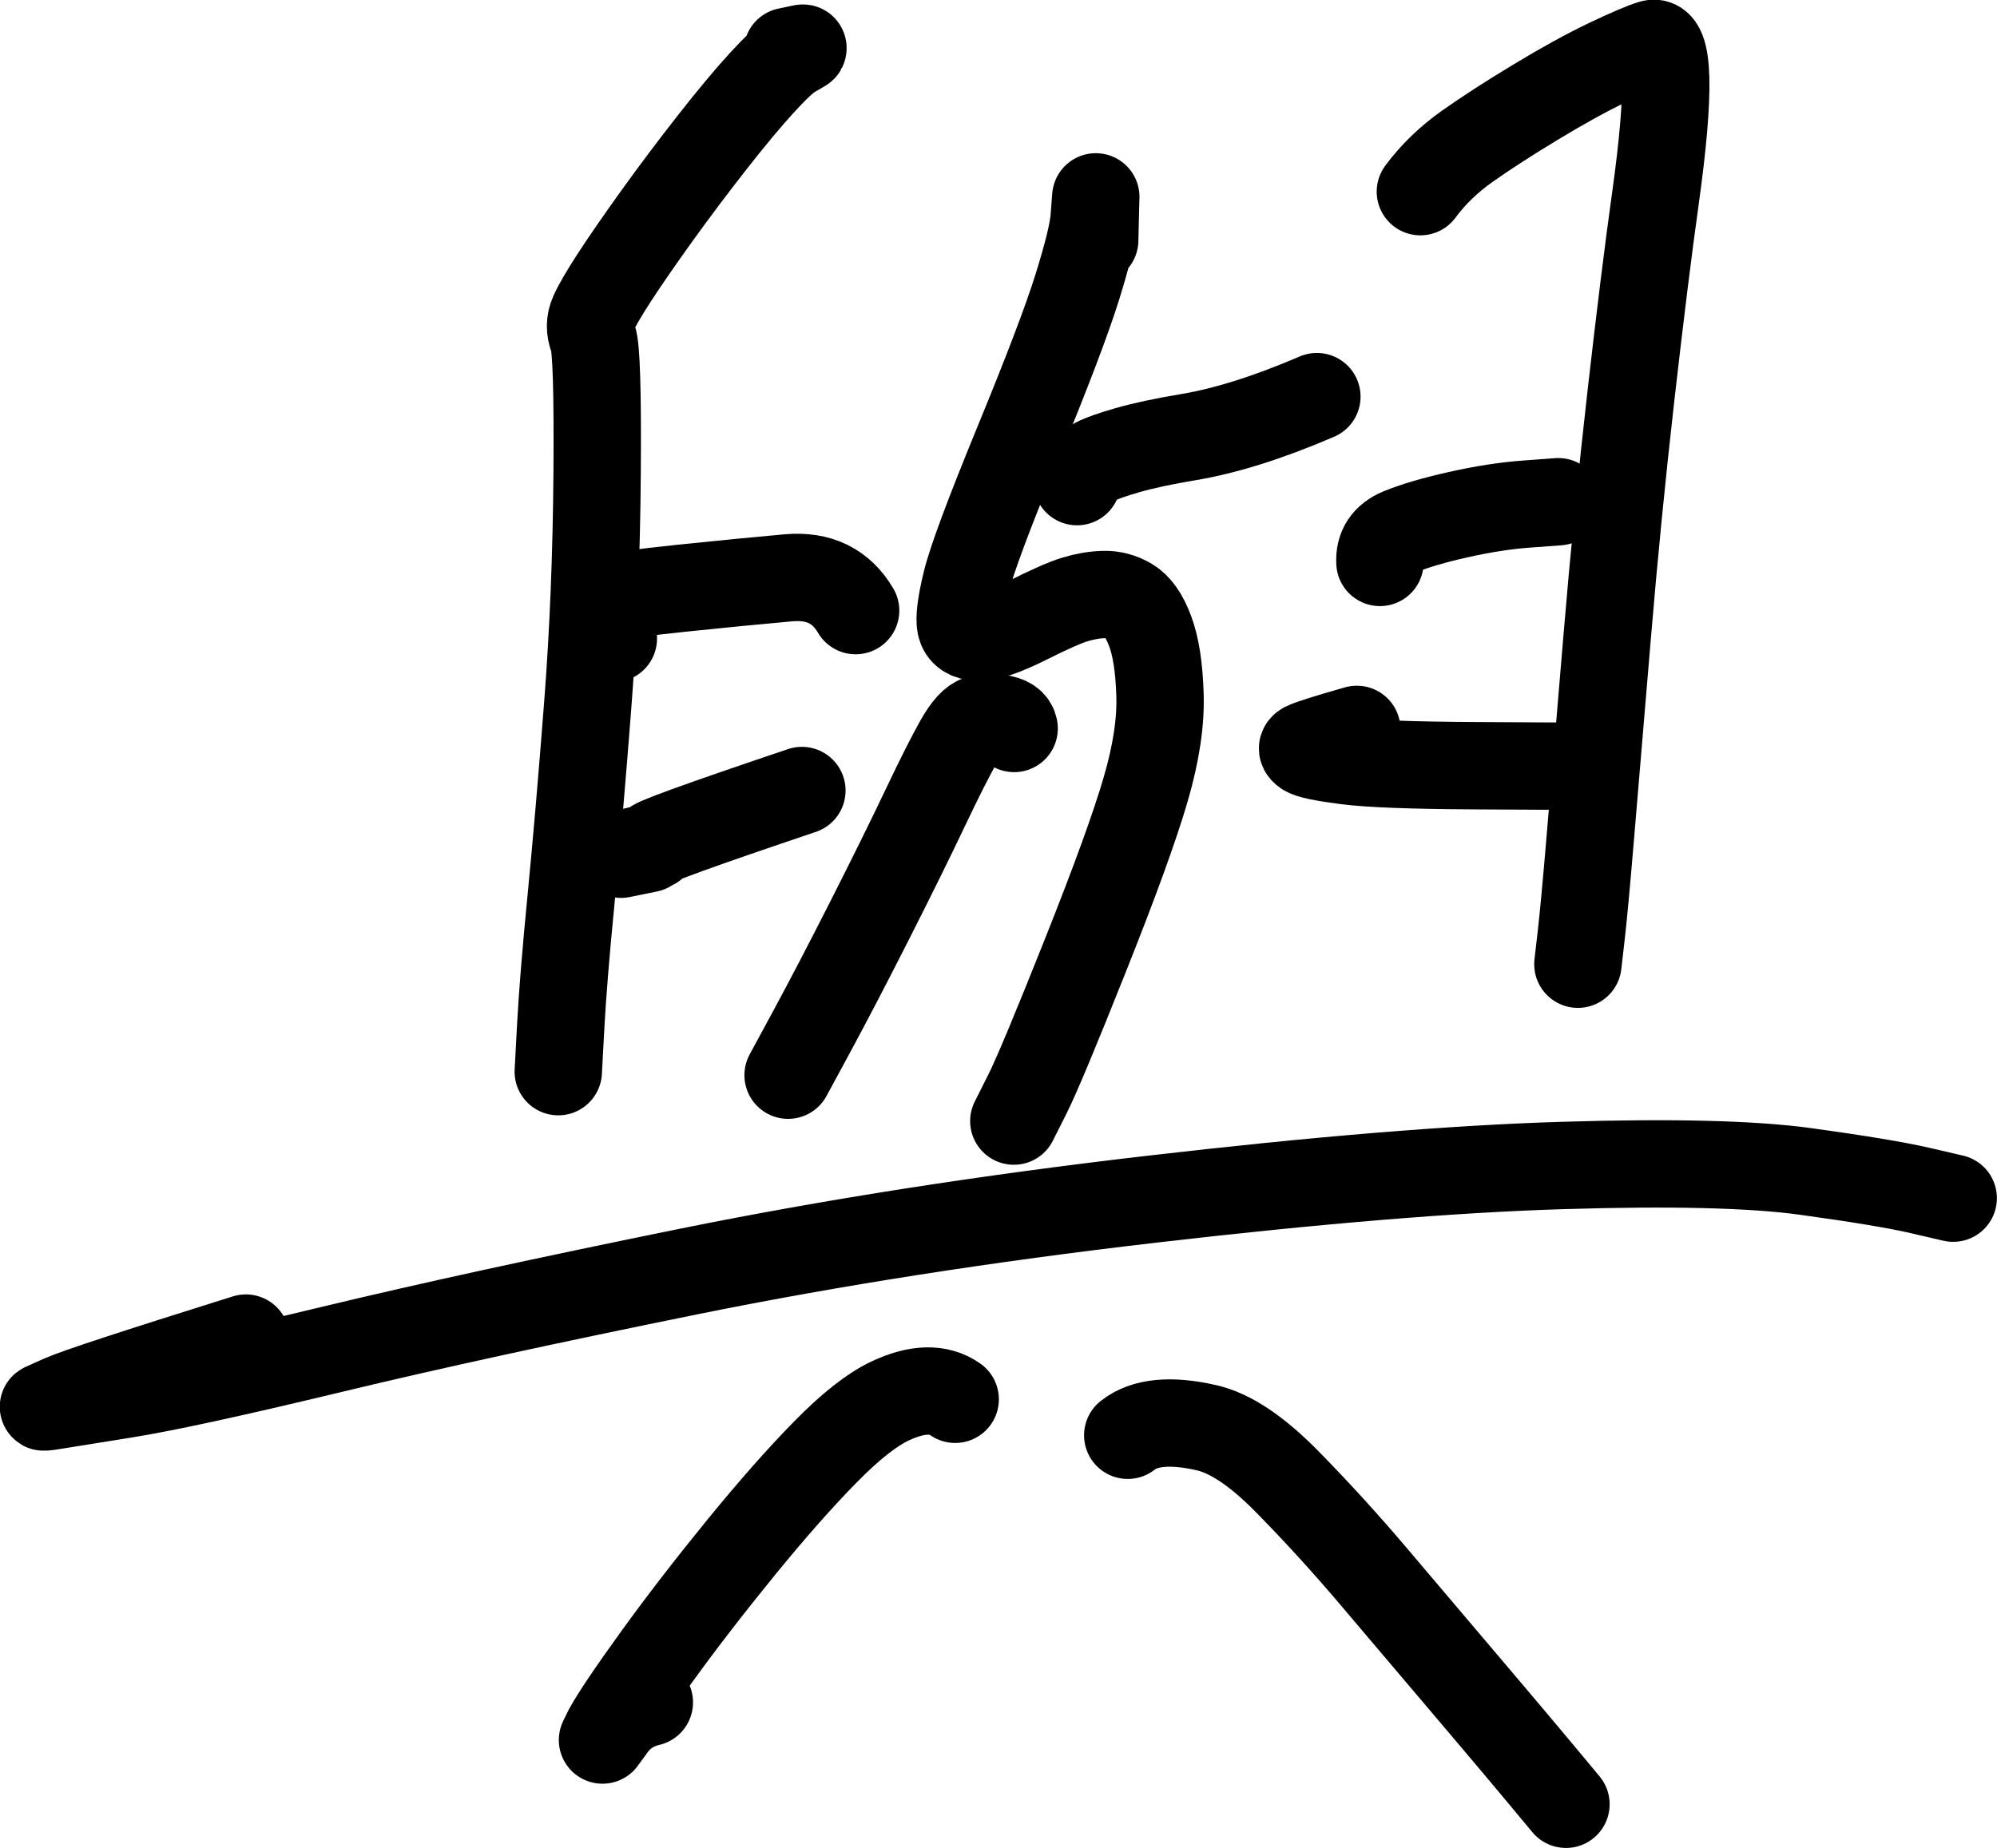
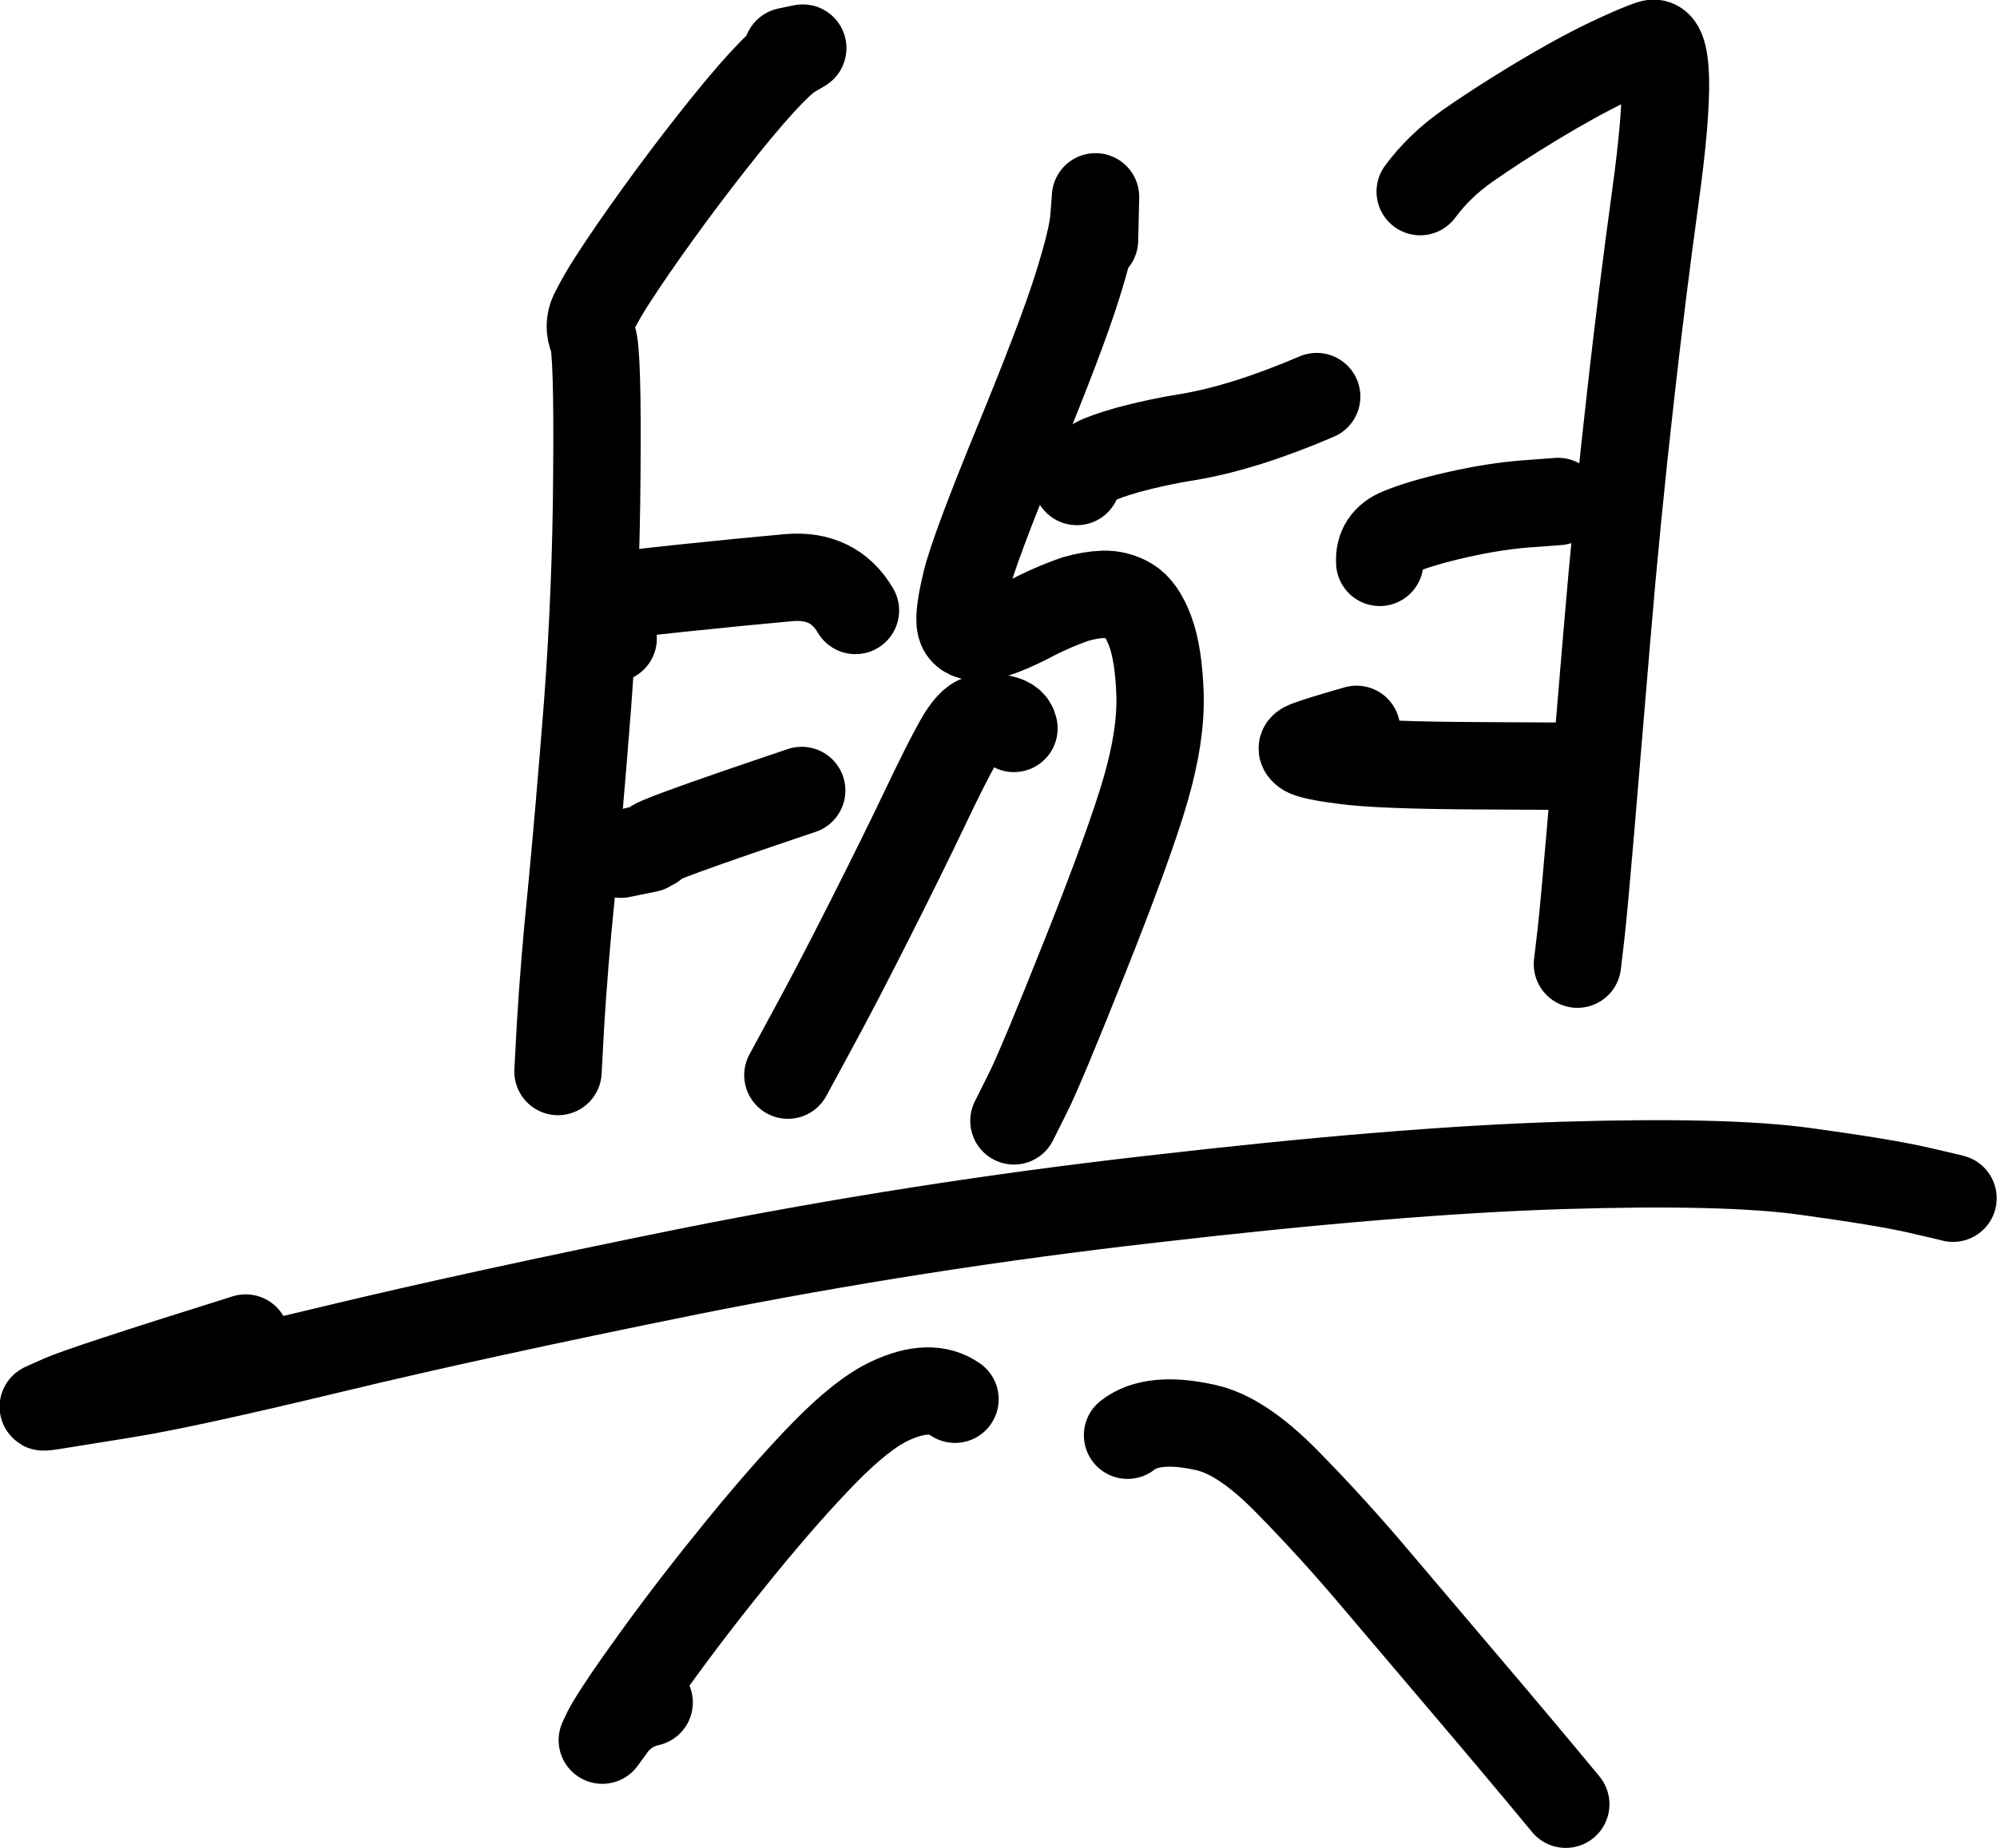
- <svg xmlns="http://www.w3.org/2000/svg" version="1.1" id="svg2" width="17.271" height="15.985" viewBox="0 0 17.271 15.985">
-   <defs id="defs6" />
-   <g id="g10" transform="matrix(1.333333,0,0,-1.333333,-340.4336,1078.329)">
-     <g id="g377589">
-       <g id="g1048" transform="matrix(0.5454546,0,0,-0.5454546,0,841.89)">
-         <path d="m 477.459,61.373 c 0.112,-0.023 0.172,-0.036 0.182,-0.038 0.007,-0.001 0.006,5e-4 -0.003,0.006 -0.009,0.005 -0.051,0.03 -0.125,0.073 -0.075,0.044 -0.194,0.155 -0.358,0.334 -0.164,0.179 -0.36,0.414 -0.588,0.705 -0.228,0.291 -0.446,0.581 -0.655,0.871 -0.208,0.29 -0.377,0.534 -0.506,0.732 -0.129,0.199 -0.214,0.345 -0.255,0.439 -0.042,0.094 -0.043,0.192 -0.003,0.292 0.04,0.1 0.056,0.633 0.049,1.599 -0.007,0.966 -0.044,1.884 -0.111,2.754 -0.067,0.87 -0.133,1.636 -0.197,2.298 -0.065,0.662 -0.106,1.173 -0.125,1.532 l -0.024,0.447 10e-4,-0.019 0.003,-0.055 -0.009,0.166" style="fill:none;stroke:#000000;stroke-width:1.039;stroke-linecap:round;stroke-linejoin:round;stroke-miterlimit:10;stroke-dasharray:none;stroke-opacity:1" id="path1050" />
-       </g>
-       <g id="g1052" transform="matrix(0.5454546,0,0,-0.5454546,0,841.89)">
-         <path d="m 475.39,68.357 c -0.085,-0.275 -0.09,-0.434 -0.015,-0.476 0.053,-0.03 0.325,-0.07 0.817,-0.121 0.492,-0.051 0.919,-0.093 1.28,-0.125 0.362,-0.032 0.628,0.098 0.799,0.39" style="fill:none;stroke:#000000;stroke-width:1.039;stroke-linecap:round;stroke-linejoin:round;stroke-miterlimit:10;stroke-dasharray:none;stroke-opacity:1" id="path1054" />
-       </g>
-       <g id="g1056" transform="matrix(0.5454546,0,0,-0.5454546,0,841.89)">
-         <path d="m 475.805,70.857 -0.323,0.066 0.162,-0.039 c 0.192,-0.044 0.268,-0.071 0.228,-0.079 -0.058,-0.012 0.529,-0.225 1.76,-0.64" style="fill:none;stroke:#000000;stroke-width:1.039;stroke-linecap:round;stroke-linejoin:round;stroke-miterlimit:10;stroke-dasharray:none;stroke-opacity:1" id="path1058" />
-       </g>
-       <g id="g1060" transform="matrix(0.5454546,0,0,-0.5454546,0,841.89)">
-         <path d="m 481.114,63.619 c 0.008,-0.326 0.012,-0.495 0.013,-0.508 v -0.007 l -7e-4,0.006 c -6e-4,0.009 -0.007,0.091 -0.019,0.248 -0.012,0.157 -0.079,0.429 -0.2,0.818 -0.121,0.388 -0.356,1.006 -0.705,1.854 -0.348,0.848 -0.554,1.399 -0.616,1.656 -0.062,0.256 -0.084,0.428 -0.066,0.516 0.019,0.087 0.087,0.134 0.204,0.139 0.117,0.005 0.311,-0.06 0.581,-0.195 0.27,-0.136 0.463,-0.221 0.579,-0.255 0.116,-0.035 0.227,-0.054 0.334,-0.057 0.107,-0.004 0.209,0.023 0.307,0.08 0.098,0.057 0.181,0.175 0.248,0.355 0.068,0.18 0.107,0.431 0.117,0.755 0.011,0.323 -0.045,0.698 -0.169,1.123 -0.123,0.425 -0.361,1.083 -0.715,1.972 -0.354,0.889 -0.584,1.441 -0.692,1.656 -0.108,0.214 -0.162,0.322 -0.162,0.322" style="fill:none;stroke:#000000;stroke-width:1.039;stroke-linecap:round;stroke-linejoin:round;stroke-miterlimit:10;stroke-dasharray:none;stroke-opacity:1" id="path1062" />
-       </g>
-       <g id="g1064" transform="matrix(0.5454546,0,0,-0.5454546,0,841.89)">
-         <path d="m 480.156,69.427 c -0.01,-0.066 -0.071,-0.107 -0.183,-0.122 -0.077,-0.01 -0.152,-0.008 -0.227,0.008 -0.074,0.016 -0.158,0.107 -0.252,0.274 -0.094,0.167 -0.227,0.43 -0.398,0.79 -0.171,0.36 -0.389,0.802 -0.654,1.325 -0.265,0.523 -0.494,0.962 -0.686,1.317 -0.192,0.354 -0.288,0.532 -0.288,0.532" style="fill:none;stroke:#000000;stroke-width:1.039;stroke-linecap:round;stroke-linejoin:round;stroke-miterlimit:10;stroke-dasharray:none;stroke-opacity:1" id="path1066" />
-       </g>
-       <g id="g1068" transform="matrix(0.5454546,0,0,-0.5454546,0,841.89)">
-         <path d="m 480.904,66.491 c 0.048,-0.107 0.122,-0.187 0.223,-0.241 0.068,-0.036 0.195,-0.081 0.379,-0.134 0.185,-0.053 0.427,-0.105 0.726,-0.155 0.441,-0.074 0.95,-0.234 1.524,-0.481" style="fill:none;stroke:#000000;stroke-width:1.039;stroke-linecap:round;stroke-linejoin:round;stroke-miterlimit:10;stroke-dasharray:none;stroke-opacity:1" id="path1070" />
-       </g>
-       <g id="g1072" transform="matrix(0.5454546,0,0,-0.5454546,0,841.89)">
-         <path d="m 484.987,63.042 c 0.15,-0.203 0.336,-0.383 0.558,-0.54 0.222,-0.157 0.493,-0.332 0.814,-0.526 0.32,-0.194 0.604,-0.35 0.852,-0.469 0.247,-0.118 0.423,-0.193 0.526,-0.225 0.103,-0.032 0.159,0.108 0.167,0.419 0.007,0.312 -0.033,0.78 -0.12,1.406 -0.088,0.626 -0.185,1.413 -0.293,2.36 -0.108,0.947 -0.202,1.905 -0.283,2.872 -0.081,0.967 -0.146,1.745 -0.196,2.334 -0.049,0.589 -0.087,0.995 -0.113,1.22 -0.026,0.225 -0.039,0.338 -0.039,0.338" style="fill:none;stroke:#000000;stroke-width:1.039;stroke-linecap:round;stroke-linejoin:round;stroke-miterlimit:10;stroke-dasharray:none;stroke-opacity:1" id="path1074" />
-       </g>
-       <g id="g1076" transform="matrix(0.5454546,0,0,-0.5454546,0,841.89)">
-         <path d="m 484.506,67.452 c -0.01,-0.173 0.071,-0.295 0.24,-0.365 0.17,-0.07 0.4,-0.138 0.69,-0.203 0.29,-0.065 0.561,-0.108 0.813,-0.126 0.252,-0.019 0.378,-0.028 0.378,-0.028" style="fill:none;stroke:#000000;stroke-width:1.039;stroke-linecap:round;stroke-linejoin:round;stroke-miterlimit:10;stroke-dasharray:none;stroke-opacity:1" id="path1078" />
-       </g>
-       <g id="g1080" transform="matrix(0.5454546,0,0,-0.5454546,0,841.89)">
-         <path d="m 484.231,69.438 c -0.358,0.102 -0.564,0.167 -0.619,0.196 -0.038,0.02 -0.035,0.046 0.01,0.077 0.045,0.031 0.205,0.065 0.479,0.1 0.274,0.036 0.788,0.055 1.542,0.059 0.754,0.004 1.132,0.006 1.132,0.006" style="fill:none;stroke:#000000;stroke-width:1.039;stroke-linecap:round;stroke-linejoin:round;stroke-miterlimit:10;stroke-dasharray:none;stroke-opacity:1" id="path1082" />
-       </g>
-       <g id="g1084" transform="matrix(0.5454546,0,0,-0.5454546,0,841.89)">
-         <path d="m 471.02,76.678 c -1.29,0.404 -2.02,0.643 -2.189,0.719 -0.118,0.053 -0.189,0.084 -0.212,0.095 -0.023,0.01 0.012,0.008 0.105,-0.007 0.093,-0.015 0.38,-0.061 0.86,-0.138 0.48,-0.077 1.298,-0.255 2.451,-0.533 1.154,-0.278 2.576,-0.588 4.267,-0.931 1.691,-0.342 3.519,-0.628 5.483,-0.856 1.965,-0.228 3.595,-0.363 4.892,-0.402 1.297,-0.04 2.26,-0.016 2.891,0.071 0.631,0.087 1.081,0.162 1.351,0.224 l 0.379,0.088 -0.002,-3.9e-4 -0.014,-0.003 0.041,0.009" style="fill:none;stroke:#000000;stroke-width:1.039;stroke-linecap:round;stroke-linejoin:round;stroke-miterlimit:10;stroke-dasharray:none;stroke-opacity:1" id="path1086" />
-       </g>
-       <g id="g1088" transform="matrix(0.5454546,0,0,-0.5454546,0,841.89)">
-         <path d="m 479.455,77.406 c -0.195,-0.137 -0.453,-0.131 -0.772,0.019 -0.216,0.101 -0.474,0.304 -0.772,0.608 -0.299,0.304 -0.633,0.683 -1.002,1.135 -0.369,0.453 -0.705,0.887 -1.006,1.304 -0.301,0.417 -0.496,0.706 -0.584,0.868 l -0.058,0.119 0.094,-0.128 c 0.112,-0.168 0.267,-0.274 0.463,-0.32" style="fill:none;stroke:#000000;stroke-width:1.039;stroke-linecap:round;stroke-linejoin:round;stroke-miterlimit:10;stroke-dasharray:none;stroke-opacity:1" id="path1090" />
-       </g>
-       <g id="g1092" transform="matrix(0.5454546,0,0,-0.5454546,0,841.89)">
-         <path d="m 481.507,77.834 c 0.198,-0.157 0.51,-0.187 0.936,-0.09 0.282,0.064 0.601,0.277 0.956,0.638 0.355,0.361 0.706,0.746 1.052,1.155 0.346,0.409 0.679,0.801 0.998,1.177 0.488,0.574 0.911,1.077 1.269,1.509" style="fill:none;stroke:#000000;stroke-width:1.039;stroke-linecap:round;stroke-linejoin:round;stroke-miterlimit:10;stroke-dasharray:none;stroke-opacity:1" id="path1094" />
-       </g>
-     </g>
-   </g>
+ <svg xmlns="http://www.w3.org/2000/svg" width="17.271" height="15.985">
+   <path d="m477.46 61.373.181-.038q.01-.002-.003.006l-.125.073q-.112.066-.359.334-.246.27-.588.705t-.655.87-.505.733a4 4 0 0 0-.255.439.36.36 0 0 0-.003.292q.06.15.048 1.599a40 40 0 0 1-.11 2.753q-.102 1.305-.198 2.298a37 37 0 0 0-.125 1.532l-.024.447.001-.018.003-.056-.009.166" style="fill:none;stroke:#000;stroke-width:1.039;stroke-linecap:round;stroke-linejoin:round;stroke-miterlimit:10;stroke-dasharray:none;stroke-opacity:1" transform="matrix(.72727 0 0 .72727 -340.434 -44.191)" />
+   <path d="M475.39 68.357q-.127-.413-.015-.477.08-.045.817-.12.738-.077 1.28-.126.543-.048.799.39" style="fill:none;stroke:#000;stroke-width:1.039;stroke-linecap:round;stroke-linejoin:round;stroke-miterlimit:10;stroke-dasharray:none;stroke-opacity:1" transform="matrix(.72727 0 0 .72727 -340.434 -44.191)" />
+   <path d="m475.805 70.857-.323.066.162-.039q.288-.066.228-.079-.087-.018 1.76-.64" style="fill:none;stroke:#000;stroke-width:1.039;stroke-linecap:round;stroke-linejoin:round;stroke-miterlimit:10;stroke-dasharray:none;stroke-opacity:1" transform="matrix(.72727 0 0 .72727 -340.434 -44.191)" />
+   <path d="m481.114 63.619.012-.508v-.007.006l-.019.248q-.017.236-.2.818-.182.582-.704 1.853-.523 1.272-.616 1.656-.094.385-.066.516.029.131.204.139.177.008.581-.195a4 4 0 0 1 .58-.256q.173-.051.334-.057a.56.56 0 0 1 .307.08q.147.086.248.355.102.27.118.755.015.486-.169 1.123-.184.639-.715 1.973-.53 1.333-.692 1.655l-.161.322" style="fill:none;stroke:#000;stroke-width:1.039;stroke-linecap:round;stroke-linejoin:round;stroke-miterlimit:10;stroke-dasharray:none;stroke-opacity:1" transform="matrix(.72727 0 0 .72727 -340.434 -44.191)" />
+   <path d="M480.156 69.427q-.015-.1-.184-.122a.7.7 0 0 0-.226.008q-.111.024-.252.274t-.398.79-.654 1.326-.686 1.316l-.288.532" style="fill:none;stroke:#000;stroke-width:1.039;stroke-linecap:round;stroke-linejoin:round;stroke-miterlimit:10;stroke-dasharray:none;stroke-opacity:1" transform="matrix(.72727 0 0 .72727 -340.434 -44.191)" />
+   <path d="M480.904 66.49a.5.5 0 0 1 .223-.24q.102-.055.379-.135a7 7 0 0 1 .726-.155q.662-.111 1.524-.48" style="fill:none;stroke:#000;stroke-width:1.039;stroke-linecap:round;stroke-linejoin:round;stroke-miterlimit:10;stroke-dasharray:none;stroke-opacity:1" transform="matrix(.72727 0 0 .72727 -340.434 -44.191)" />
+   <path d="M484.987 63.042q.225-.305.558-.54t.813-.526q.48-.29.852-.469.371-.177.526-.225t.167.42q.01.466-.12 1.406a95 95 0 0 0-.294 2.36 97 97 0 0 0-.283 2.872l-.196 2.333q-.075.884-.113 1.22l-.04.338" style="fill:none;stroke:#000;stroke-width:1.039;stroke-linecap:round;stroke-linejoin:round;stroke-miterlimit:10;stroke-dasharray:none;stroke-opacity:1" transform="matrix(.72727 0 0 .72727 -340.434 -44.191)" />
+   <path d="M484.506 67.452q-.015-.261.24-.366t.69-.203.813-.127l.378-.028" style="fill:none;stroke:#000;stroke-width:1.039;stroke-linecap:round;stroke-linejoin:round;stroke-miterlimit:10;stroke-dasharray:none;stroke-opacity:1" transform="matrix(.72727 0 0 .72727 -340.434 -44.191)" />
+   <path d="M484.23 69.438q-.536.153-.619.196-.057.03.01.077.068.048.479.1.411.054 1.542.06l1.132.006" style="fill:none;stroke:#000;stroke-width:1.039;stroke-linecap:round;stroke-linejoin:round;stroke-miterlimit:10;stroke-dasharray:none;stroke-opacity:1" transform="matrix(.72727 0 0 .72727 -340.434 -44.191)" />
+   <path d="M471.02 76.678q-1.935.606-2.19.72l-.211.094q-.034.015.105-.007l.86-.138q.72-.116 2.451-.533 1.73-.417 4.267-.93a66 66 0 0 1 5.484-.857q2.946-.342 4.892-.402 1.945-.06 2.89.071.947.13 1.352.224l.379.088h-.002l-.014-.003.04.01" style="fill:none;stroke:#000;stroke-width:1.039;stroke-linecap:round;stroke-linejoin:round;stroke-miterlimit:10;stroke-dasharray:none;stroke-opacity:1" transform="matrix(.72727 0 0 .72727 -340.434 -44.191)" />
+   <path d="M479.455 77.406q-.292-.205-.772.02-.324.15-.773.607-.447.457-1.002 1.136-.553.678-1.006 1.304-.452.625-.584.868l-.057.12.094-.128a.74.74 0 0 1 .463-.32" style="fill:none;stroke:#000;stroke-width:1.039;stroke-linecap:round;stroke-linejoin:round;stroke-miterlimit:10;stroke-dasharray:none;stroke-opacity:1" transform="matrix(.72727 0 0 .72727 -340.434 -44.191)" />
+   <path d="M481.507 77.834q.298-.235.936-.09.423.095.956.638.533.541 1.052 1.155l.999 1.177q.732.86 1.268 1.509" style="fill:none;stroke:#000;stroke-width:1.039;stroke-linecap:round;stroke-linejoin:round;stroke-miterlimit:10;stroke-dasharray:none;stroke-opacity:1" transform="matrix(.72727 0 0 .72727 -340.434 -44.191)" />
</svg>
